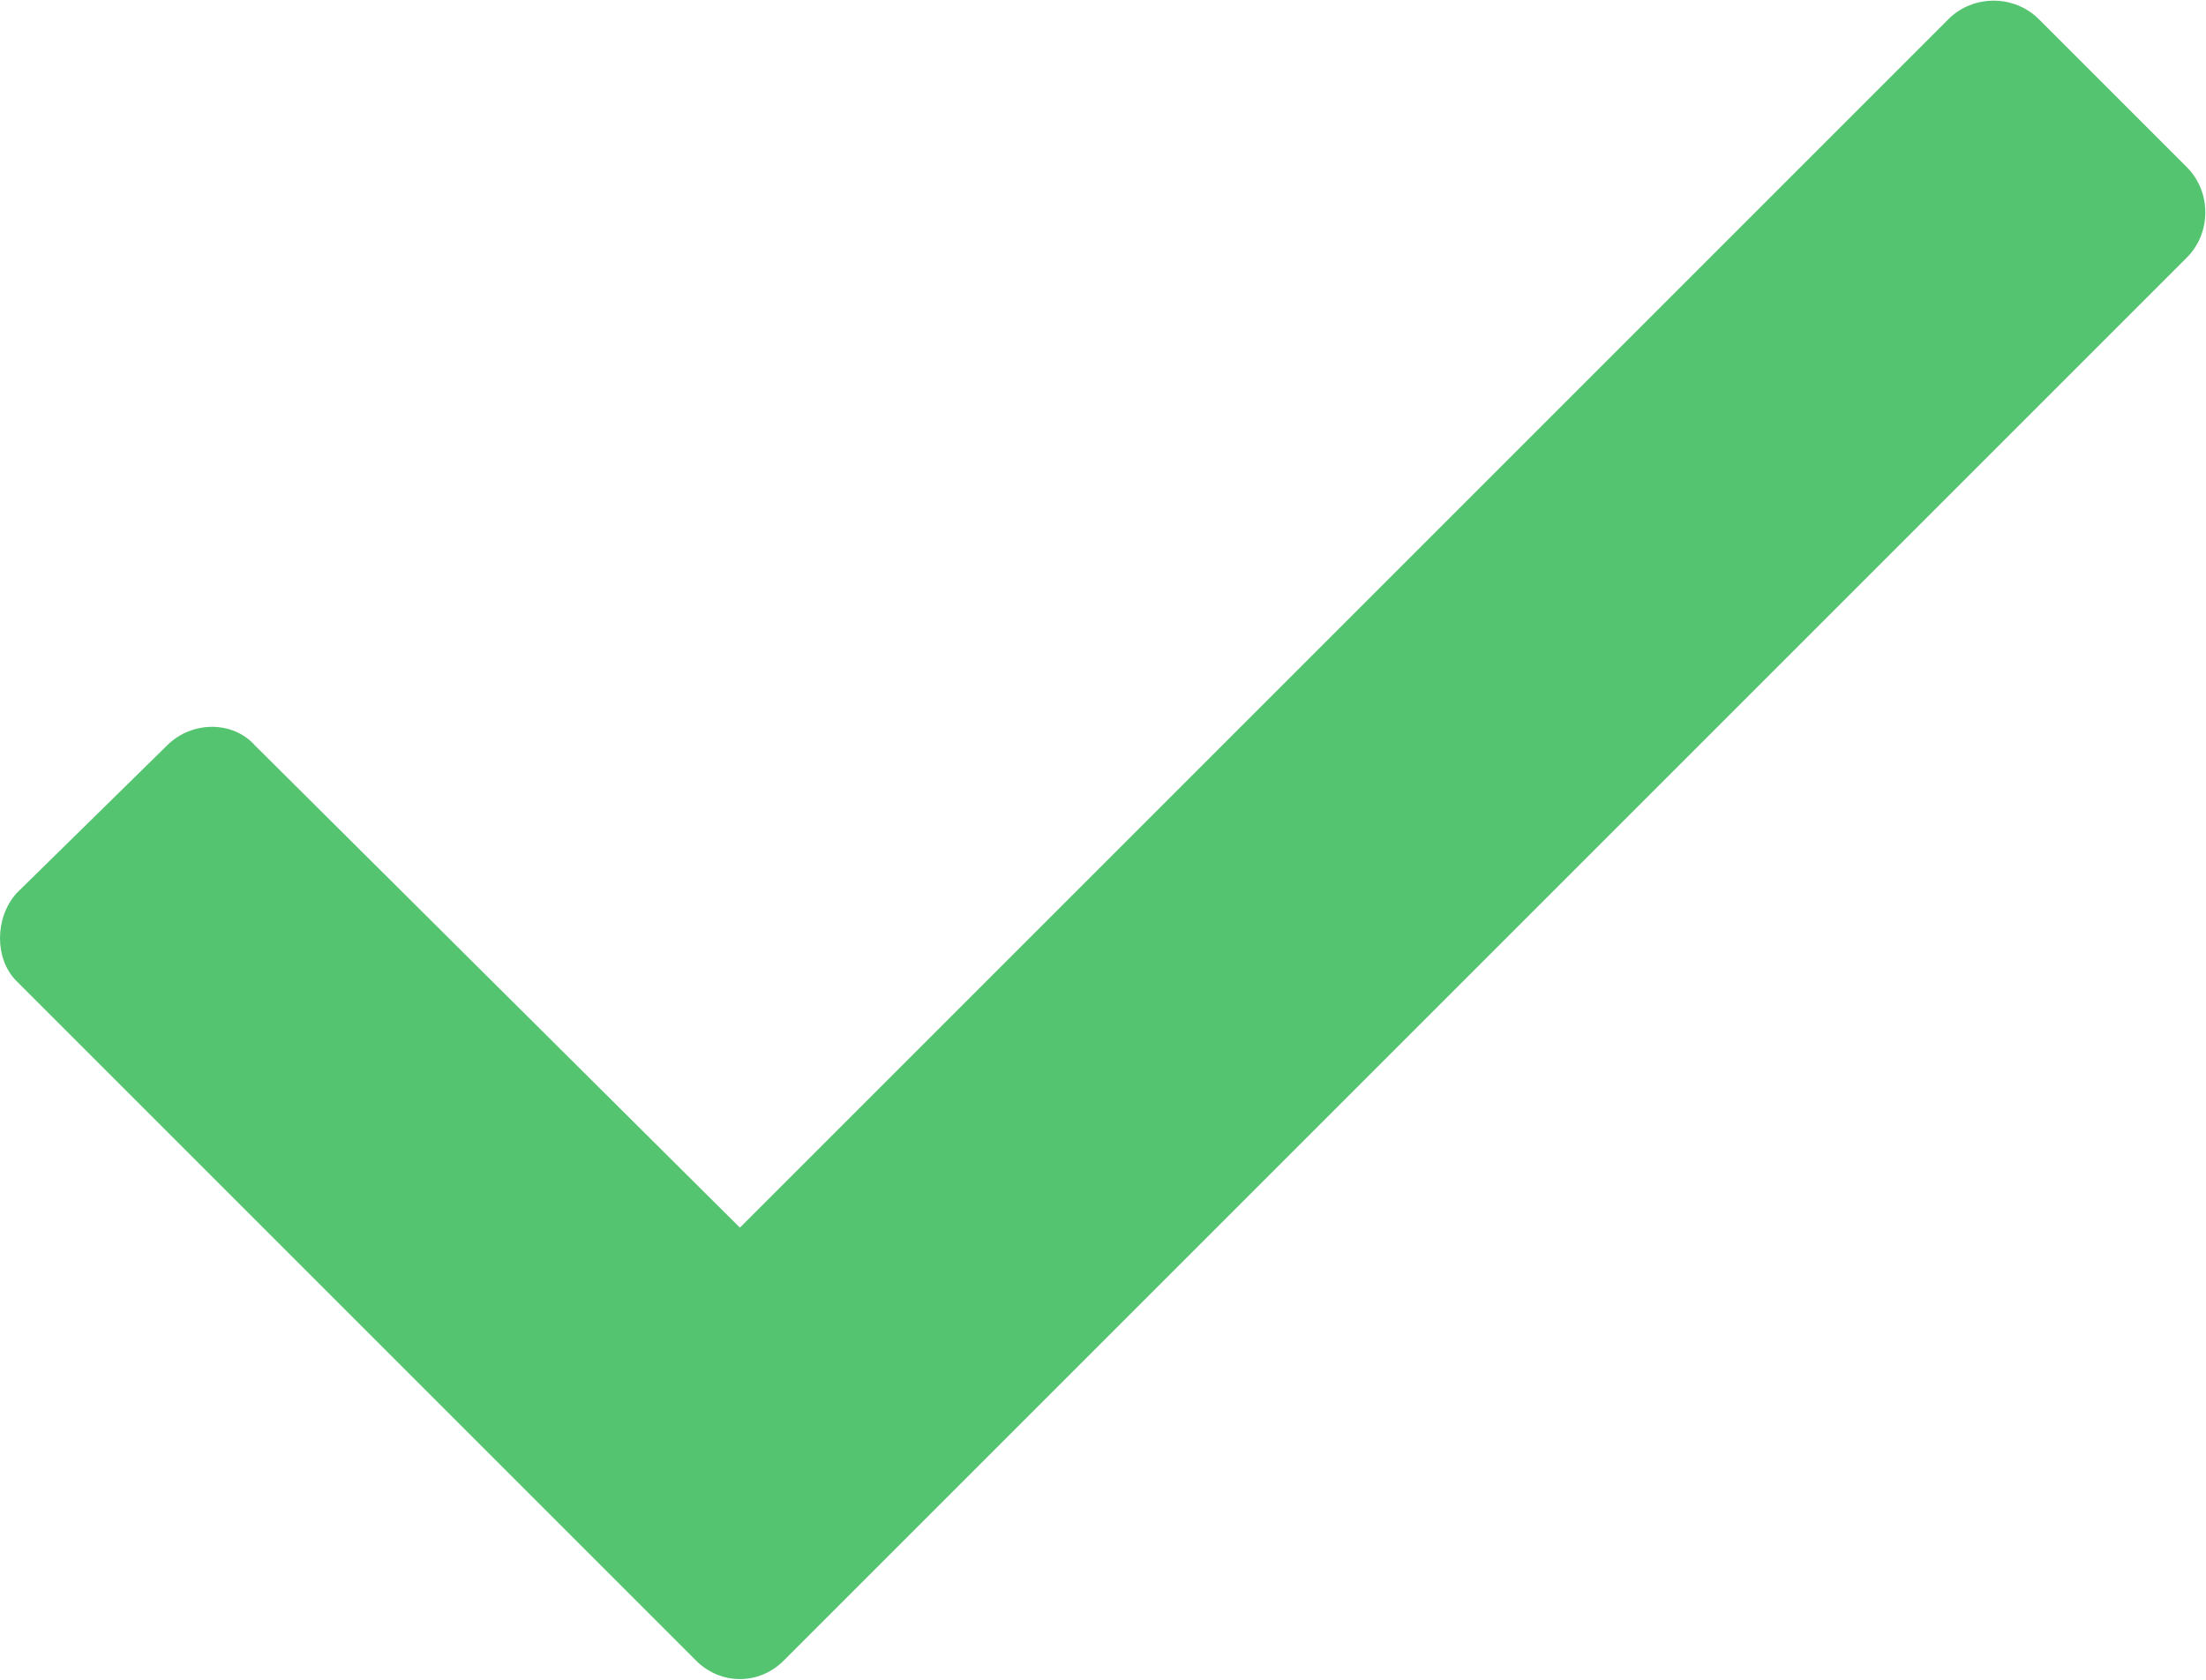
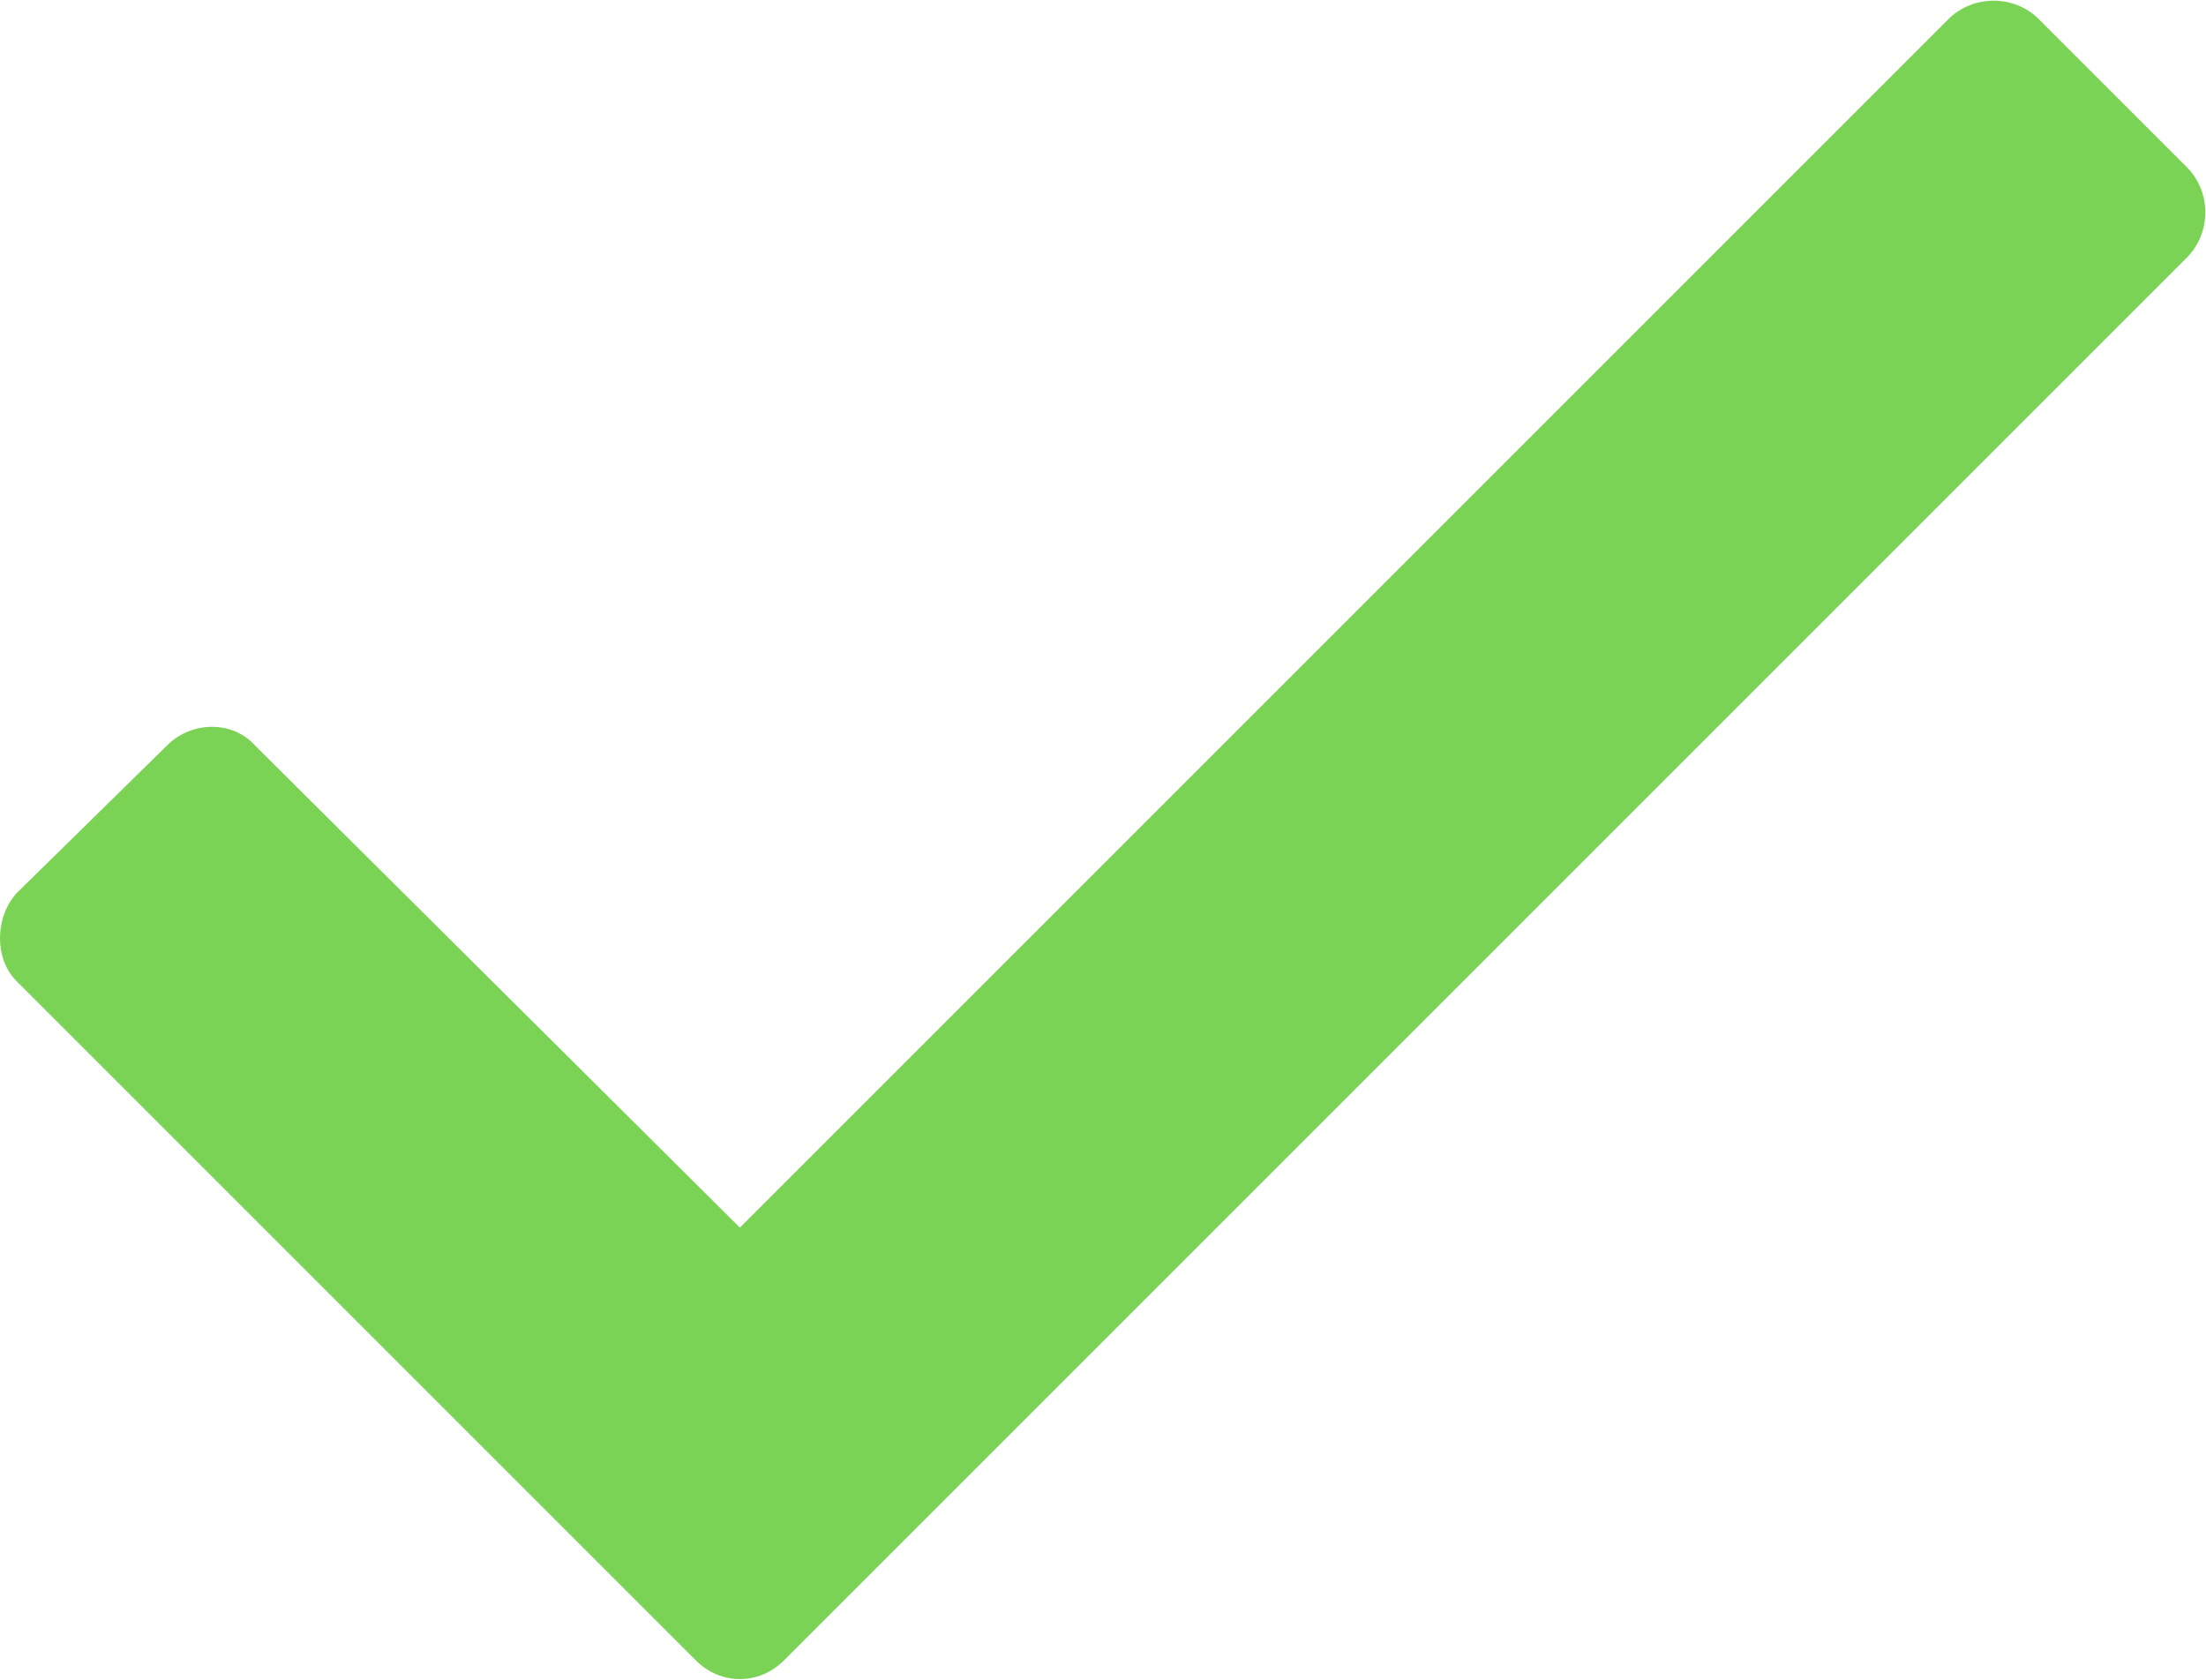
<svg xmlns="http://www.w3.org/2000/svg" width="805px" height="613px" viewBox="0 0 805 613" version="1.1">
  <g id="Page-1" stroke="none" stroke-width="1" fill="none" fill-rule="evenodd">
-     <g id="noun_checkmark_2193566" fill="#54C470">
+     <g id="noun_checkmark_2193566" fill="#7ad354">
      <path d="M270,448 L711,7 C720,-2 735,-2 744,7 L798,61 C807,70 807,85 798,94 L286,606 C277,615 263,615 254,606 L6,358 C-2,350 -2,335 6,326 L61,272 C70,263 85,263 93,272 L270,448 Z" id="Path" />
    </g>
  </g>
</svg>
